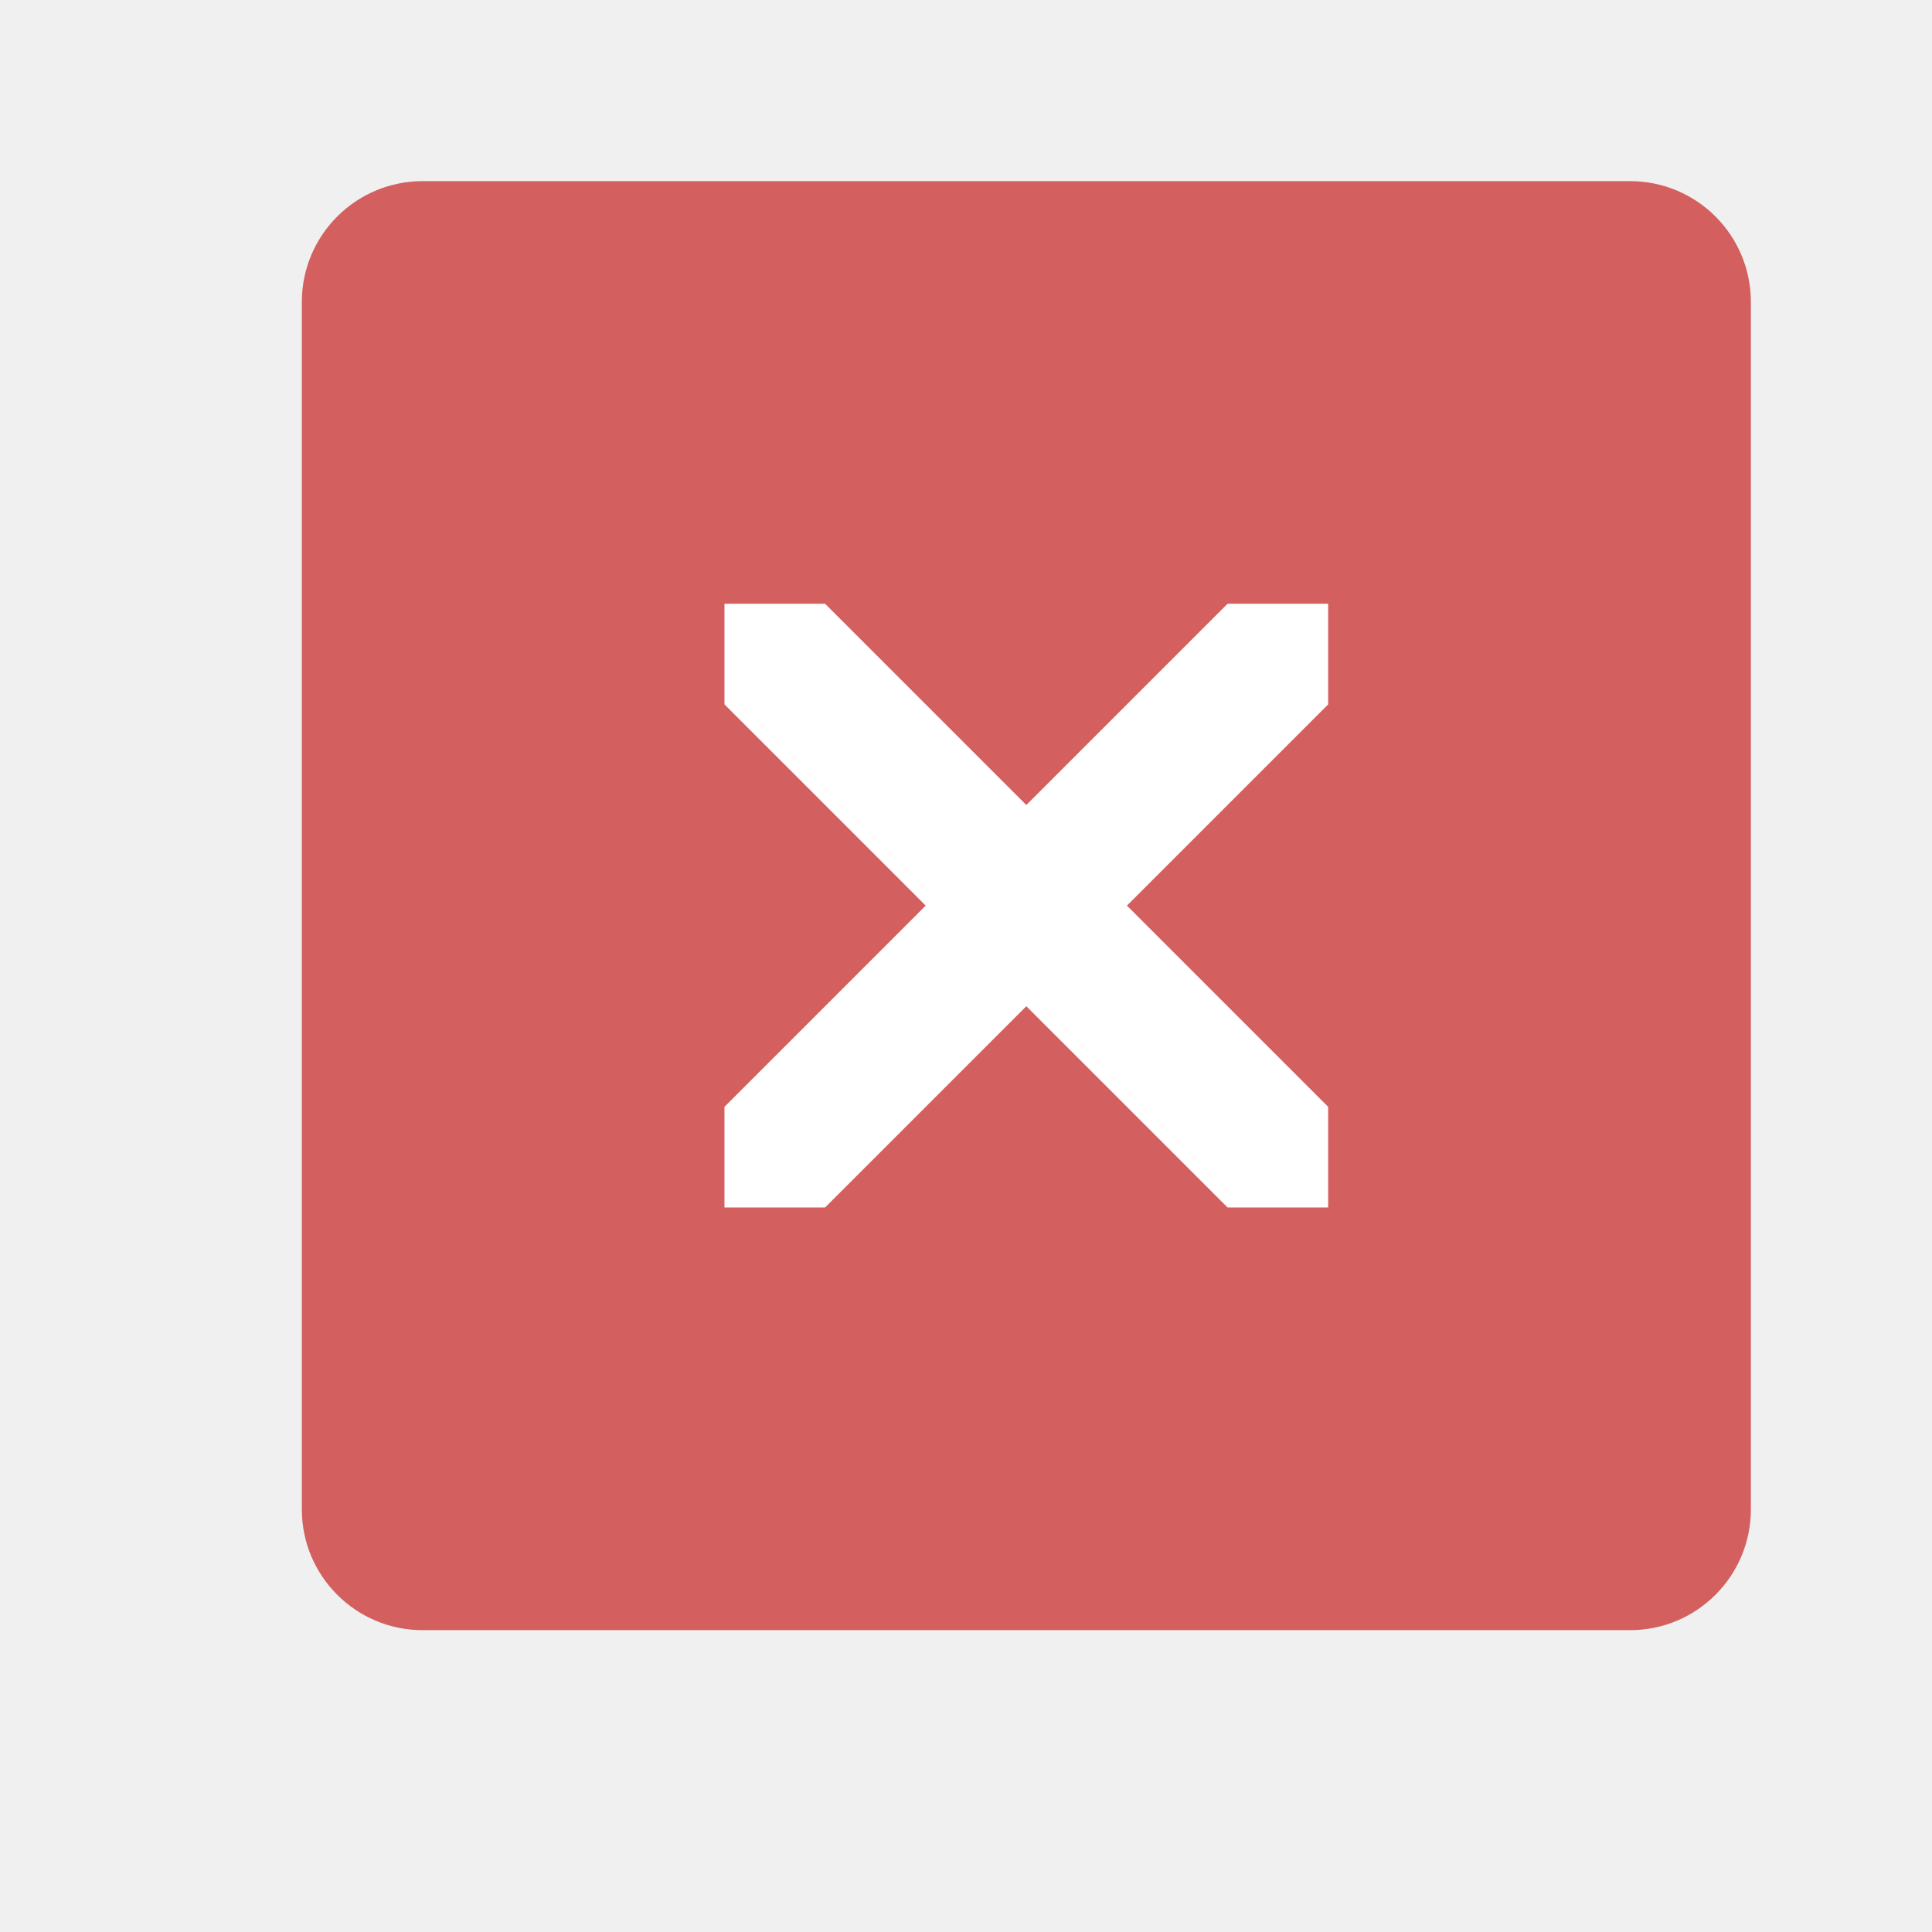
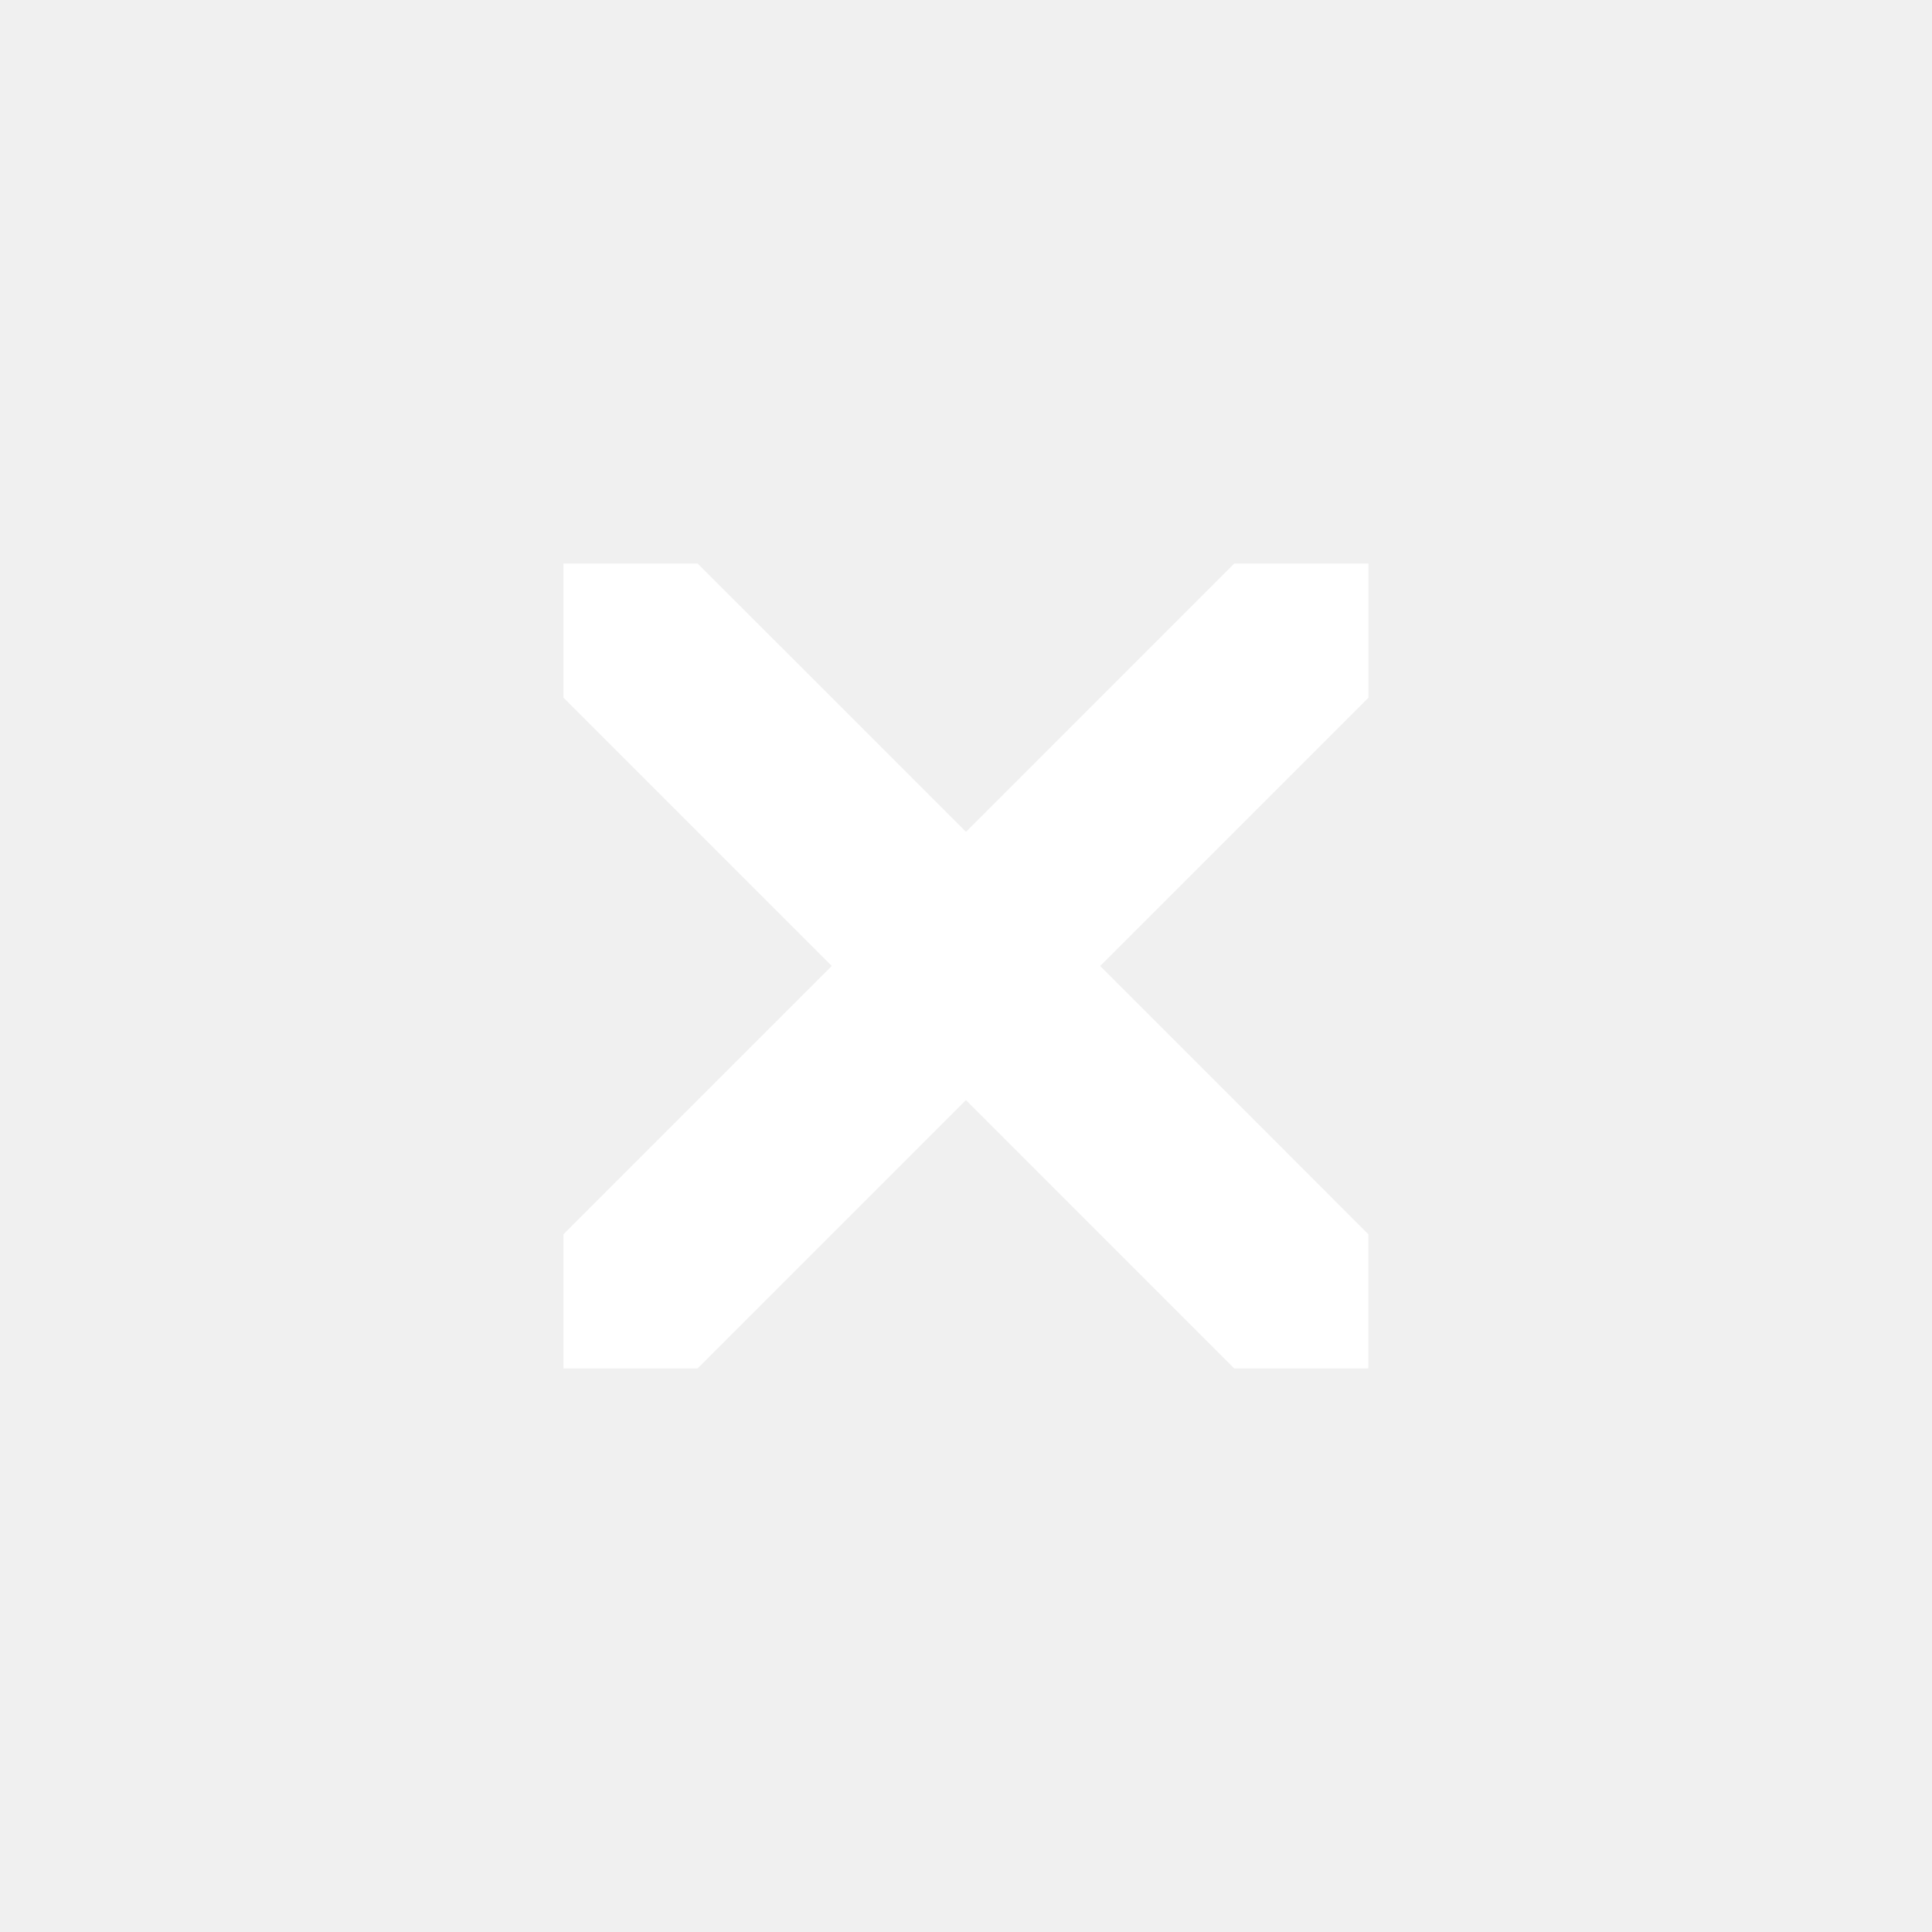
- <svg xmlns="http://www.w3.org/2000/svg" version="1.0" id="Foreground" x="0px" y="0px" width="32" height="32" viewBox="0 0 23.273 23.273" enable-background="new 0 0 16 16" xml:space="preserve">
+ <svg xmlns="http://www.w3.org/2000/svg" version="1.0" id="Foreground" x="0px" y="0px" width="24" height="24" viewBox="0 0 17.455 17.455" enable-background="new 0 0 16 16" xml:space="preserve">
  <defs id="defs2397">
    <linearGradient id="linearGradient3173">
      <stop style="stop-color:#c4c4c4;stop-opacity:1;" offset="0" id="stop3175" />
      <stop style="stop-color:#ffffff;stop-opacity:1;" offset="1" id="stop3177" />
    </linearGradient>
  </defs>
-   <g id="g6982">
-     <rect style="opacity:1;fill:#d35f5f;fill-opacity:1;stroke:none;stroke-width:1;stroke-miterlimit:4;stroke-dasharray:none;stroke-dashoffset:0;stroke-opacity:1" id="rect7274" width="17.455" height="17.455" x="3.636" y="2.182" ry="1.455" />
-     <path style="fill:#ffffff;fill-opacity:1;stroke:none" d="m 8.727,7.273 0,1.212 2.424,2.424 -2.424,2.424 0,1.212 1.212,0 2.424,-2.424 2.424,2.424 1.212,0 0,-1.212 -2.424,-2.424 2.424,-2.424 0,-1.212 -1.212,0 -2.424,2.424 -2.424,-2.424 -1.212,0 z" id="path7276" />
+   <g id="g2336" transform="translate(-3.636365,-2.181818)">
+     <rect style="opacity:1;fill:#b55f5f;fill-opacity:0;stroke:none;stroke-width:1;stroke-miterlimit:4;stroke-dasharray:none;stroke-dashoffset:0;stroke-opacity:1" id="rect7274" width="17.455" height="17.455" x="3.636" y="2.182" ry="0" />
+     <path style="fill:#ffffff;fill-opacity:1;stroke:none" d="m 8.727,7.273 v 1.212 l 2.424,2.424 -2.424,2.424 v 1.212 h 1.212 l 2.424,-2.424 2.424,2.424 h 1.212 V 13.333 L 13.576,10.909 16,8.485 V 7.273 H 14.788 L 12.364,9.697 9.939,7.273 Z" id="path7276" />
  </g>
</svg>
